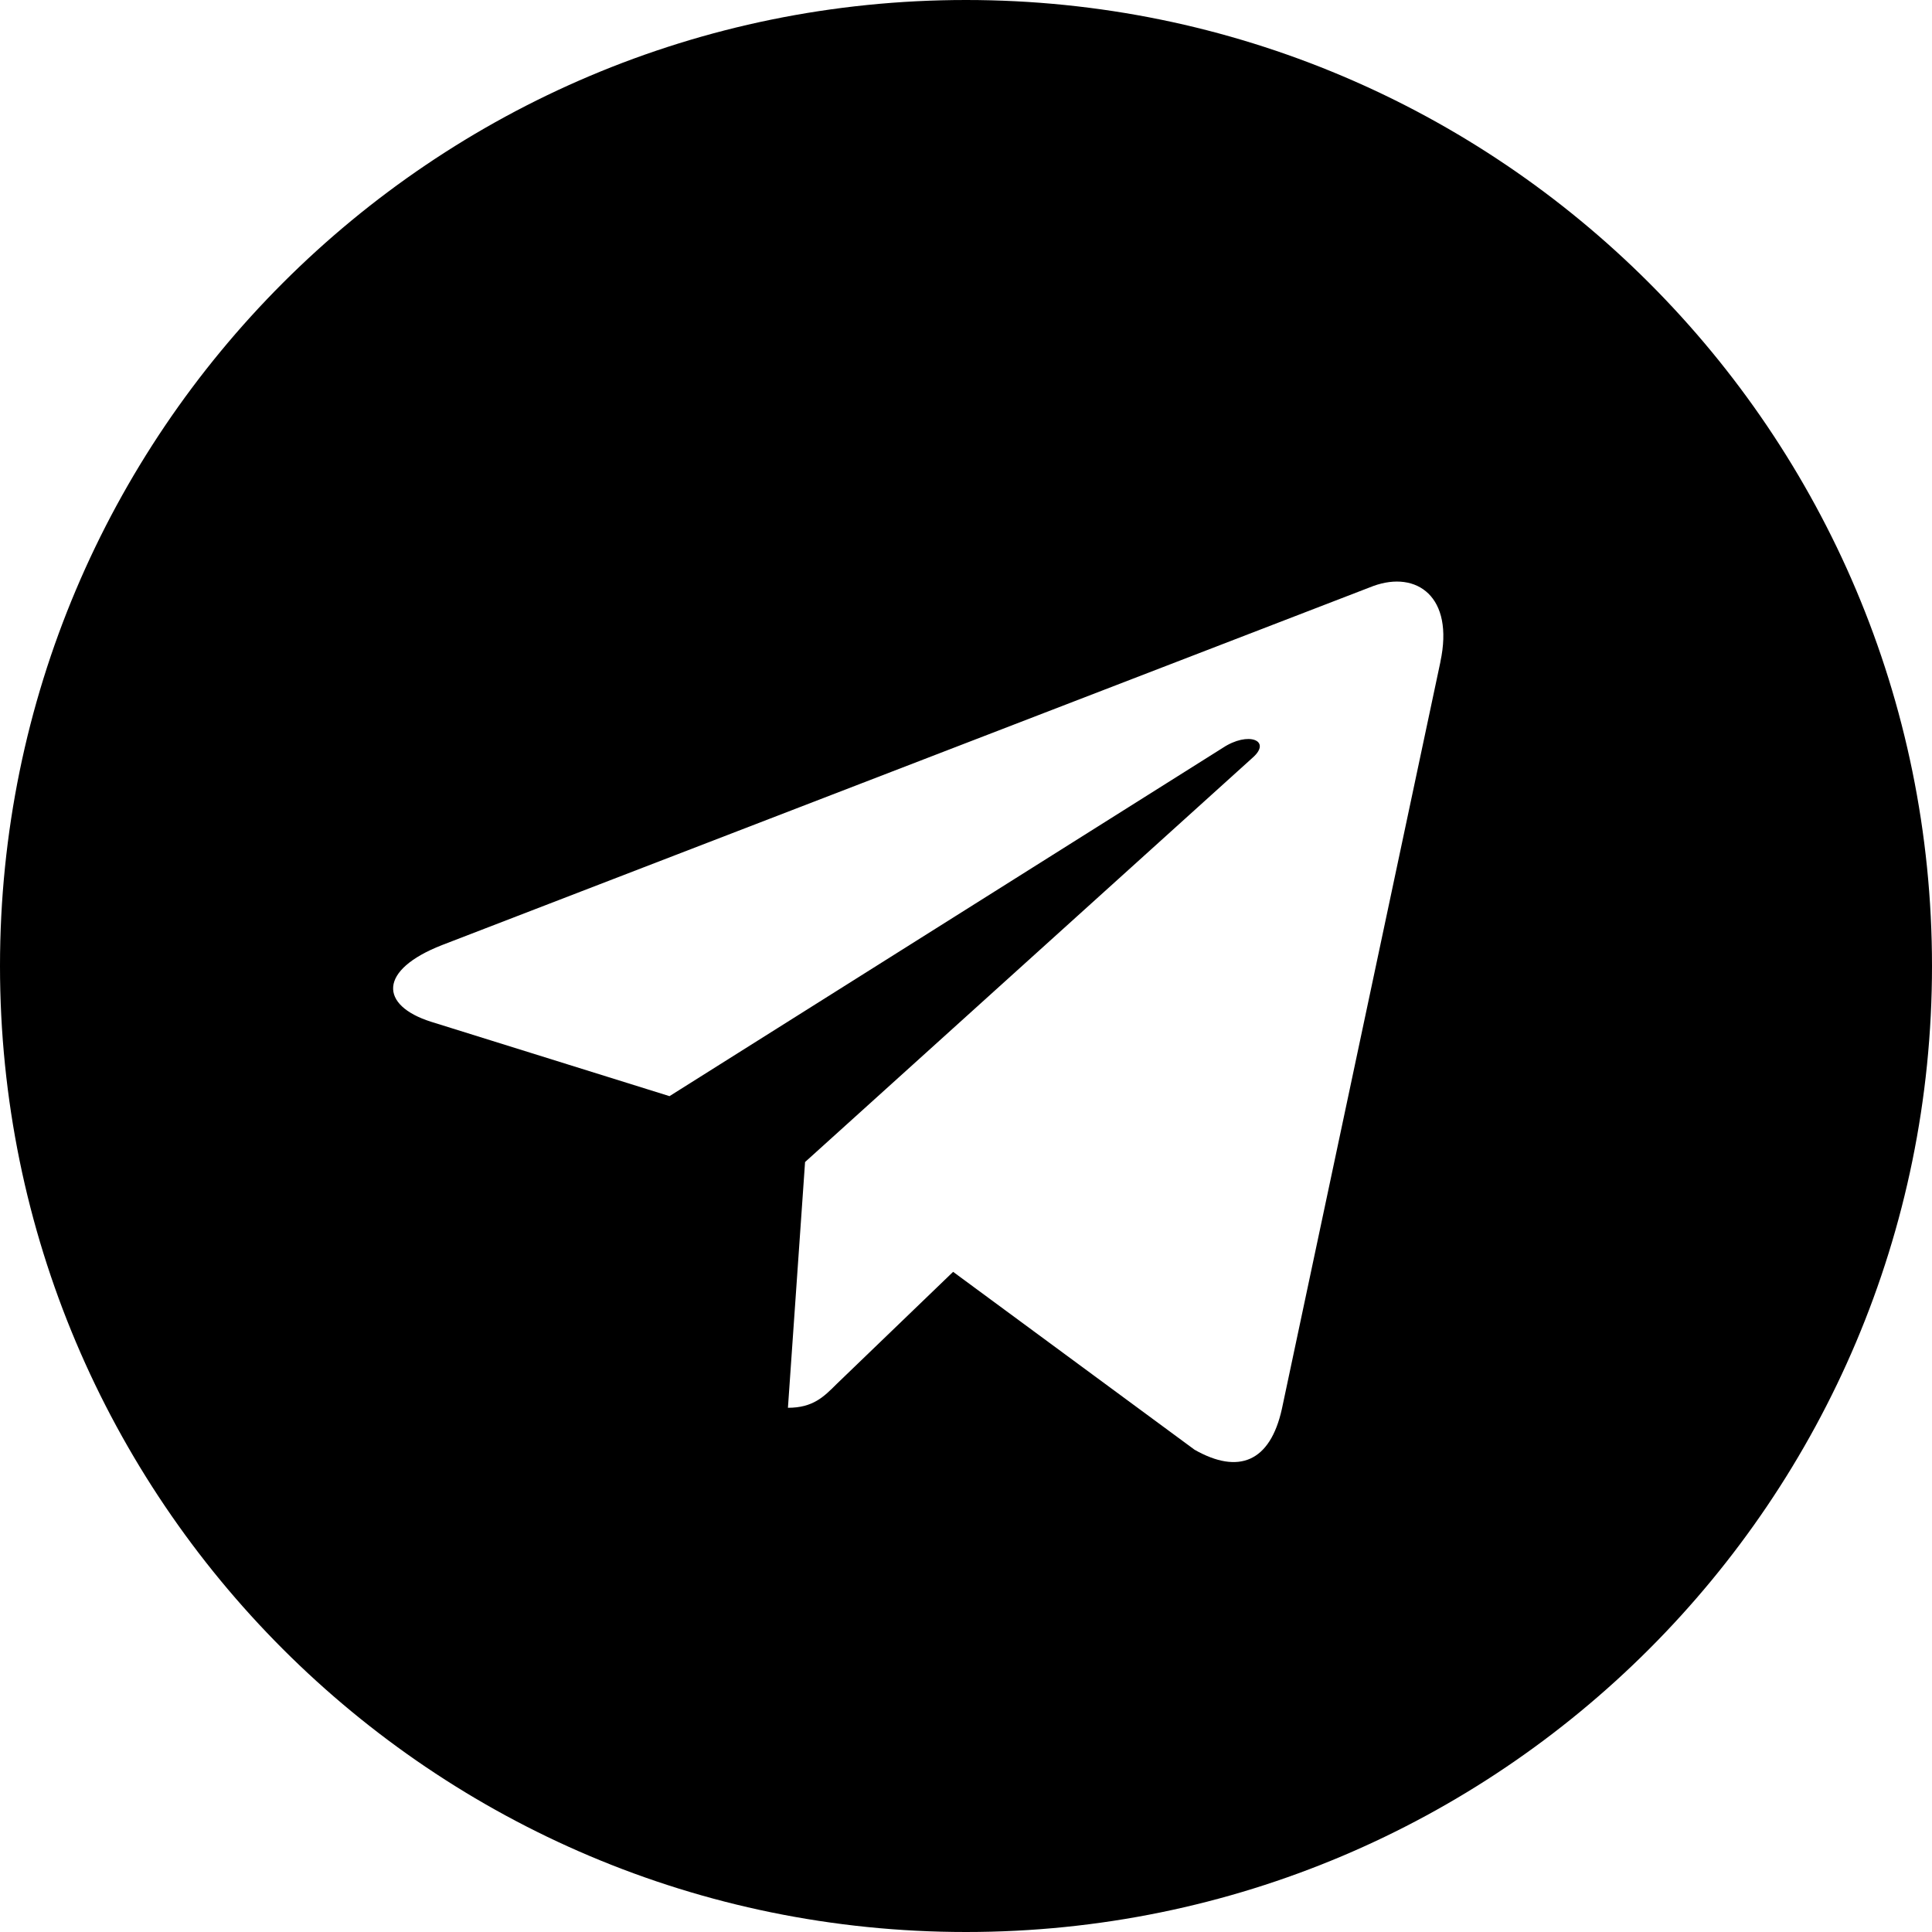
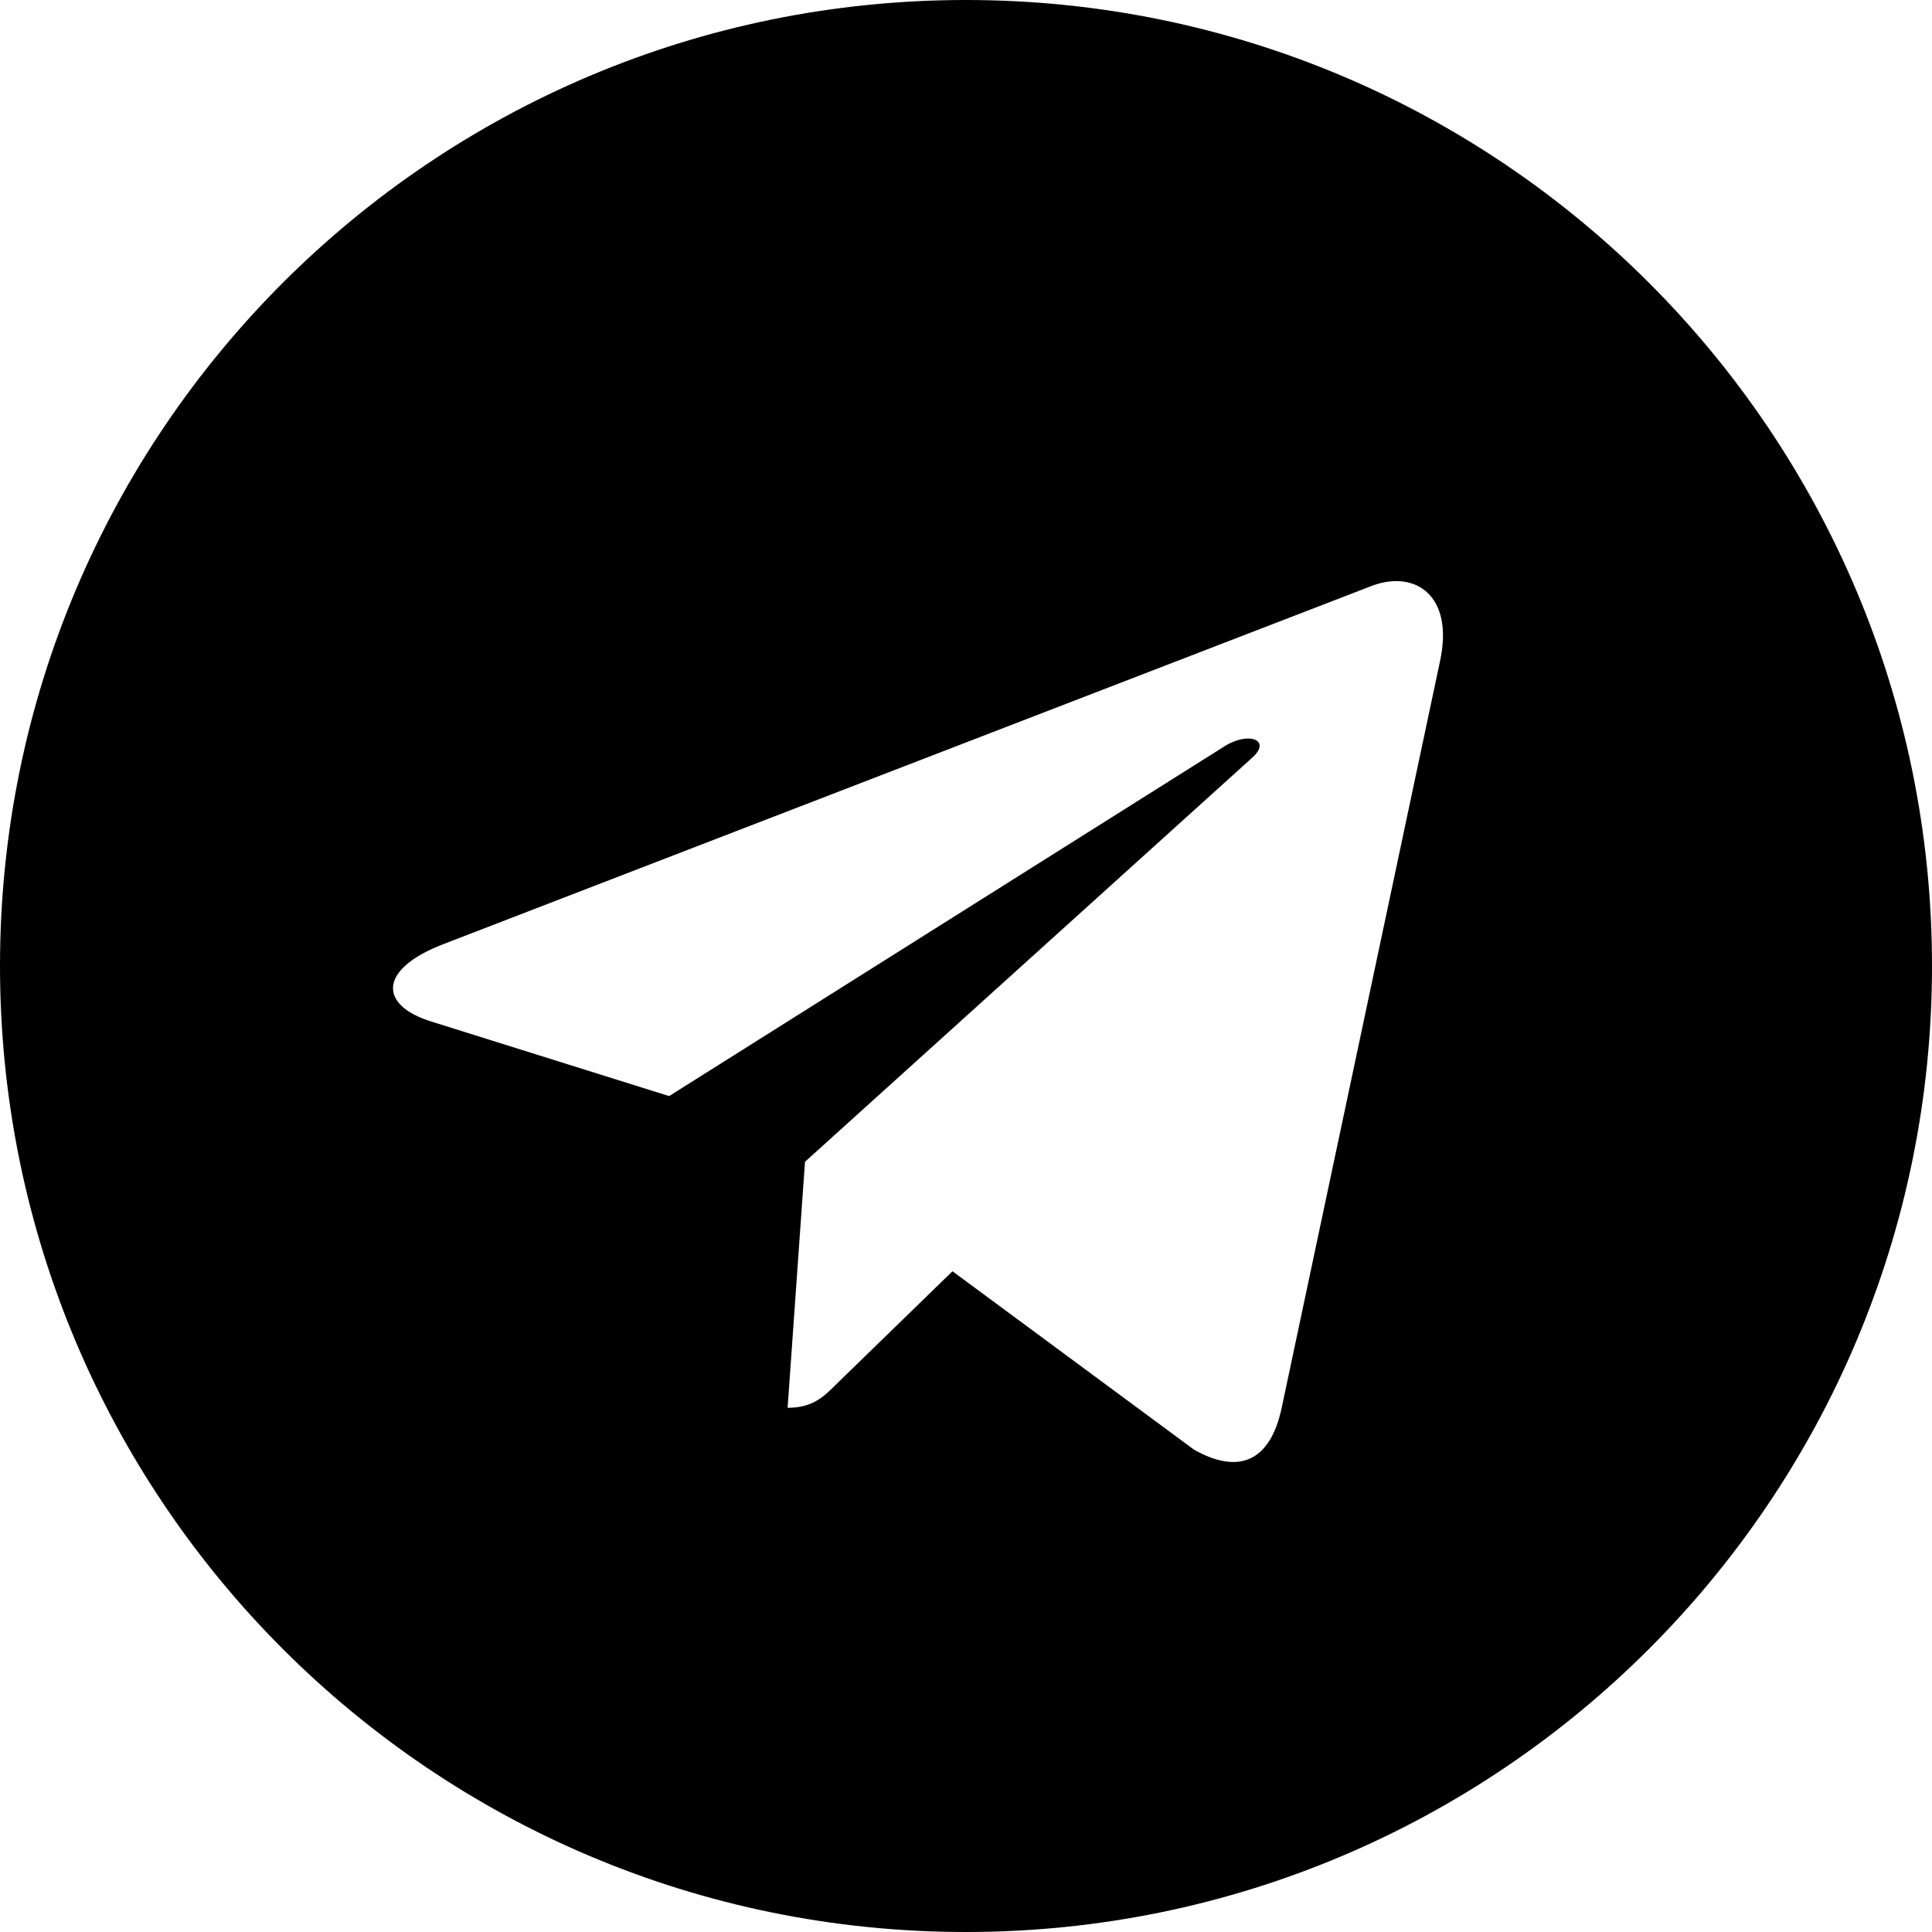
<svg xmlns="http://www.w3.org/2000/svg" width="30" height="30" viewBox="0 0 30 30" fill="none">
-   <path d="M15 30C23.286 30 30 23.286 30 15C30 6.714 23.286 0 15 0C6.714 0 0 6.714 0 15C0 23.286 6.714 30 15 30ZM6.864 14.675L21.326 9.099C21.997 8.856 22.584 9.262 22.366 10.277L22.367 10.276L19.905 21.878C19.723 22.7 19.234 22.9 18.55 22.512L14.8 19.749L12.991 21.491C12.791 21.691 12.623 21.86 12.235 21.86L12.501 18.044L19.451 11.765C19.754 11.499 19.384 11.349 18.985 11.614L10.396 17.021L6.694 15.866C5.89 15.611 5.872 15.062 6.864 14.675Z" fill="black" />
+   <defs />
+   <path id="Telegram" d="M15 30C23.28 30 30 23.28 30 15C30 6.71 23.28 0 15 0C6.71 0 0 6.71 0 15C0 23.28 6.71 30 15 30ZM6.86 14.67L21.32 9.09C21.99 8.85 22.58 9.26 22.36 10.27L22.36 10.27L19.9 21.87C19.72 22.7 19.23 22.9 18.54 22.51L14.79 19.74L12.99 21.49C12.79 21.69 12.62 21.86 12.23 21.86L12.5 18.04L19.45 11.76C19.75 11.49 19.38 11.34 18.98 11.61L10.39 17.02L6.69 15.86C5.89 15.61 5.87 15.06 6.86 14.67Z" fill="#000000" fill-opacity="1" fill-rule="nonzero" />
</svg>
